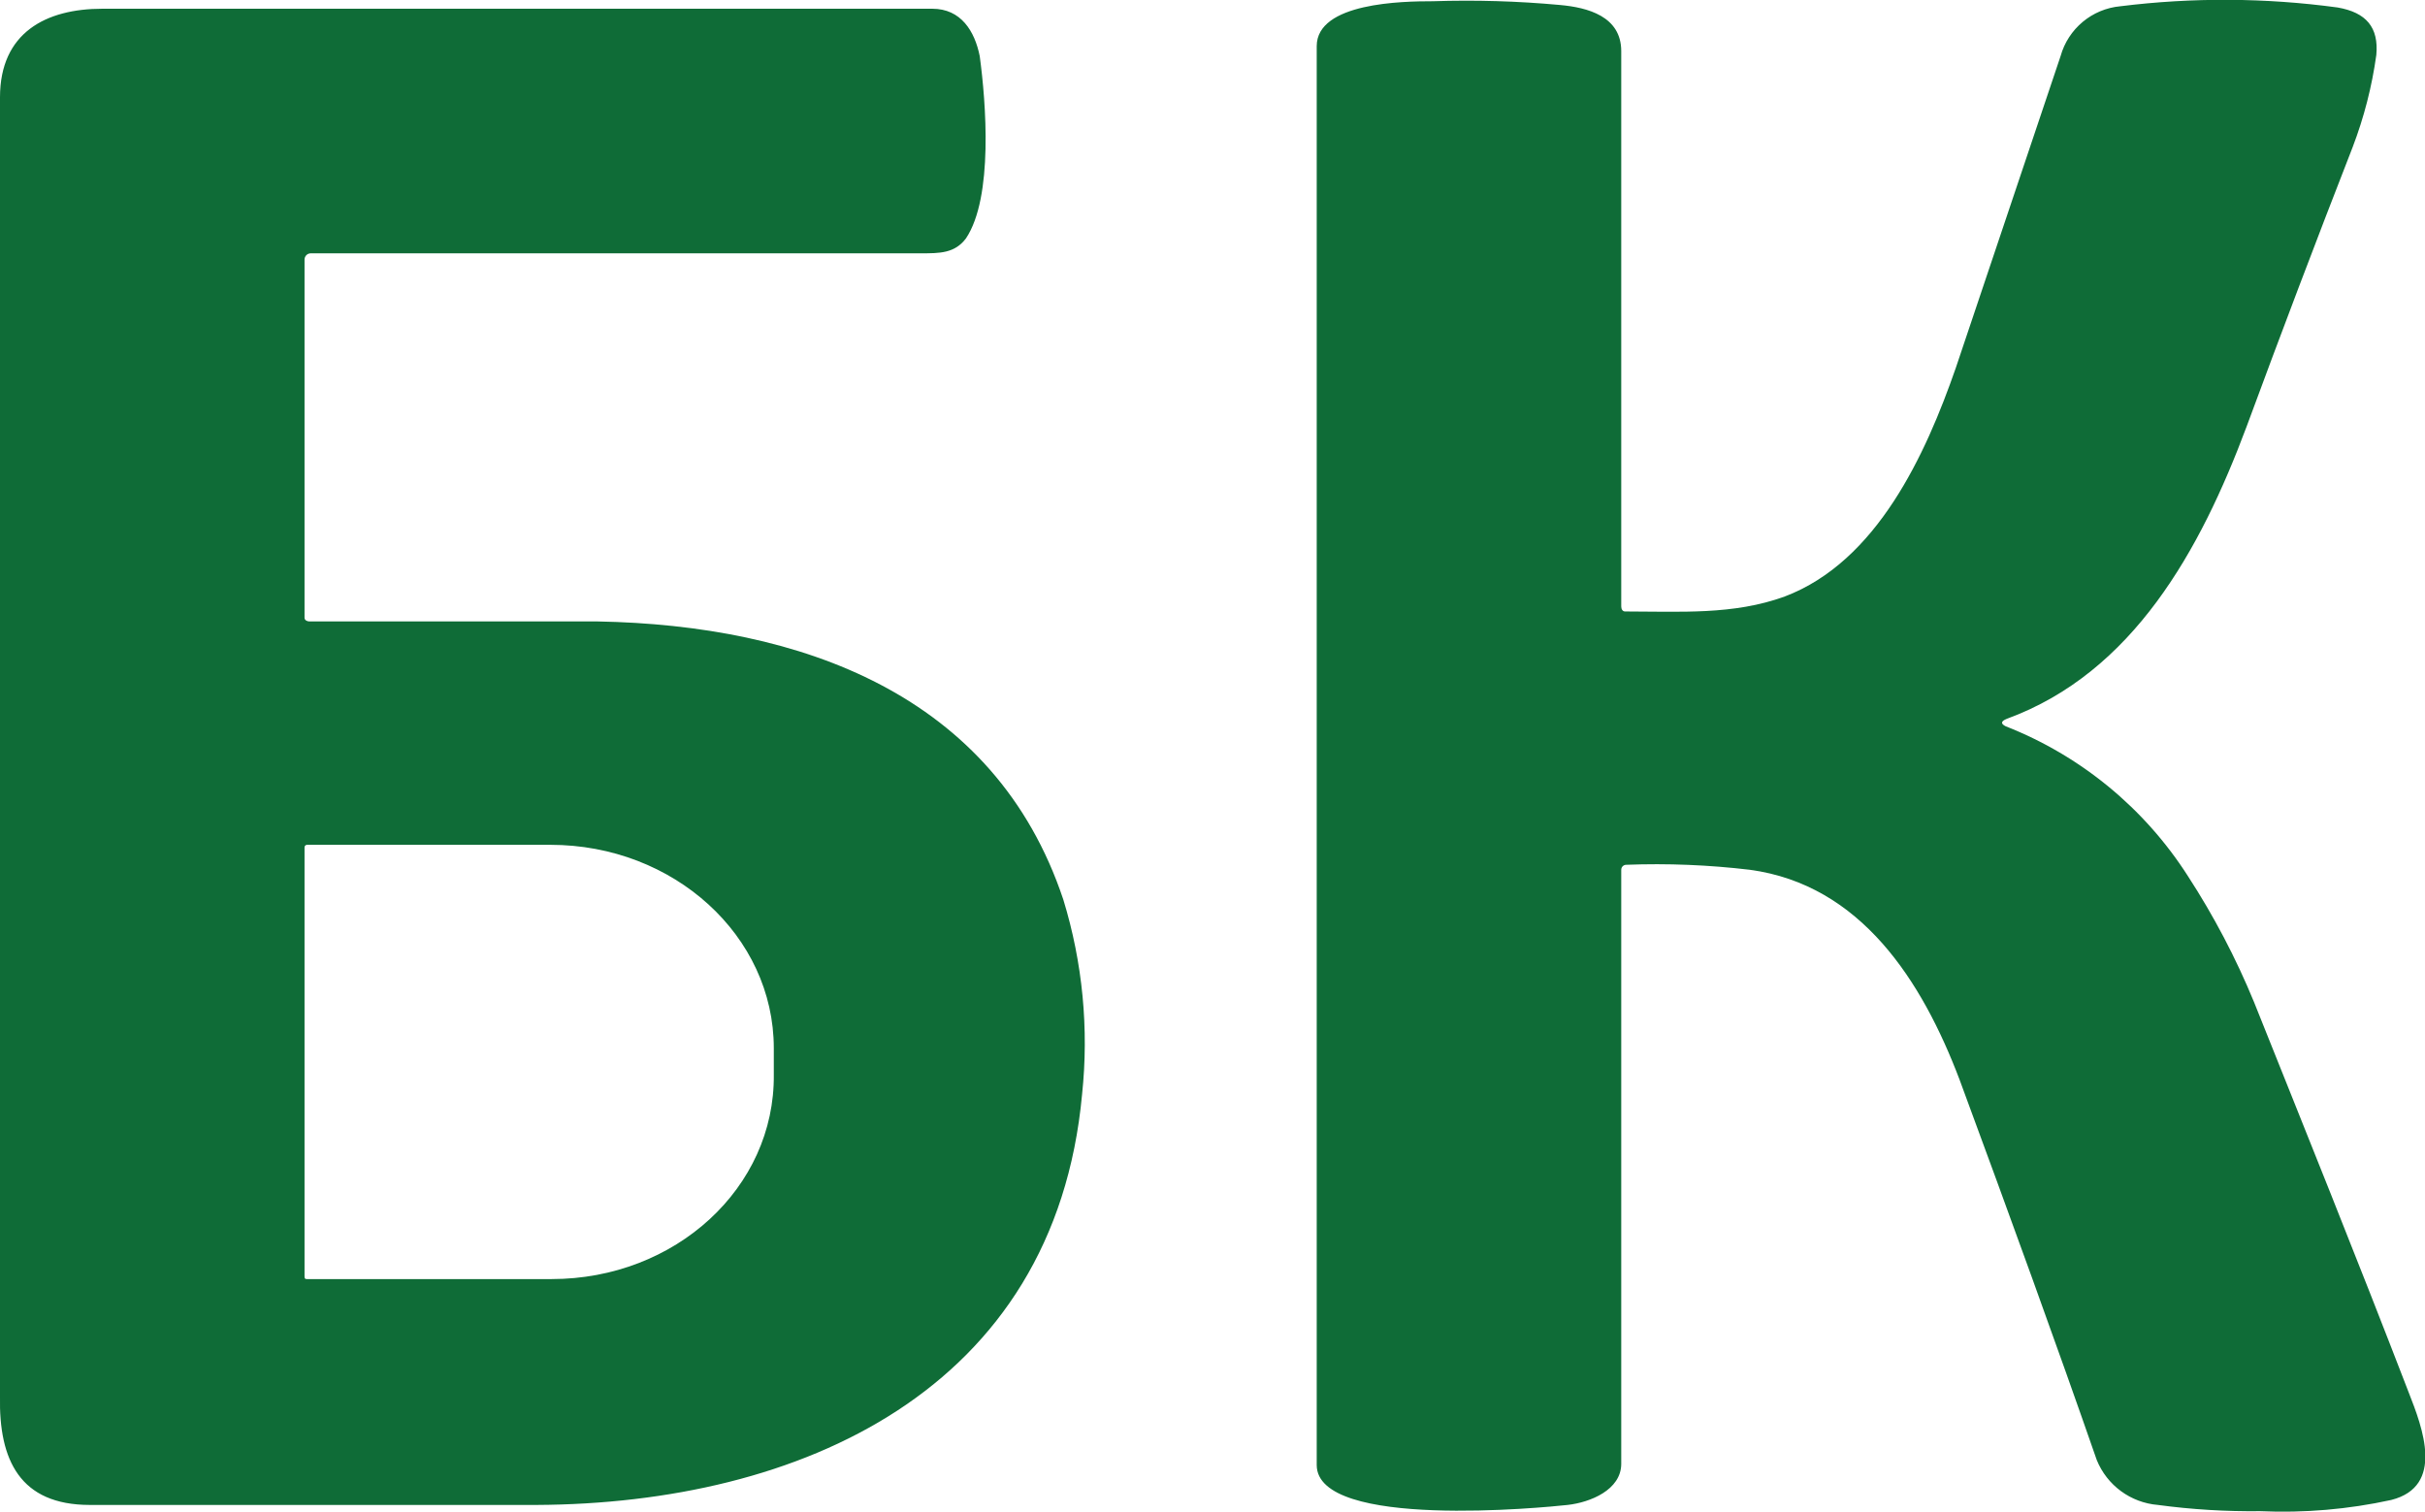
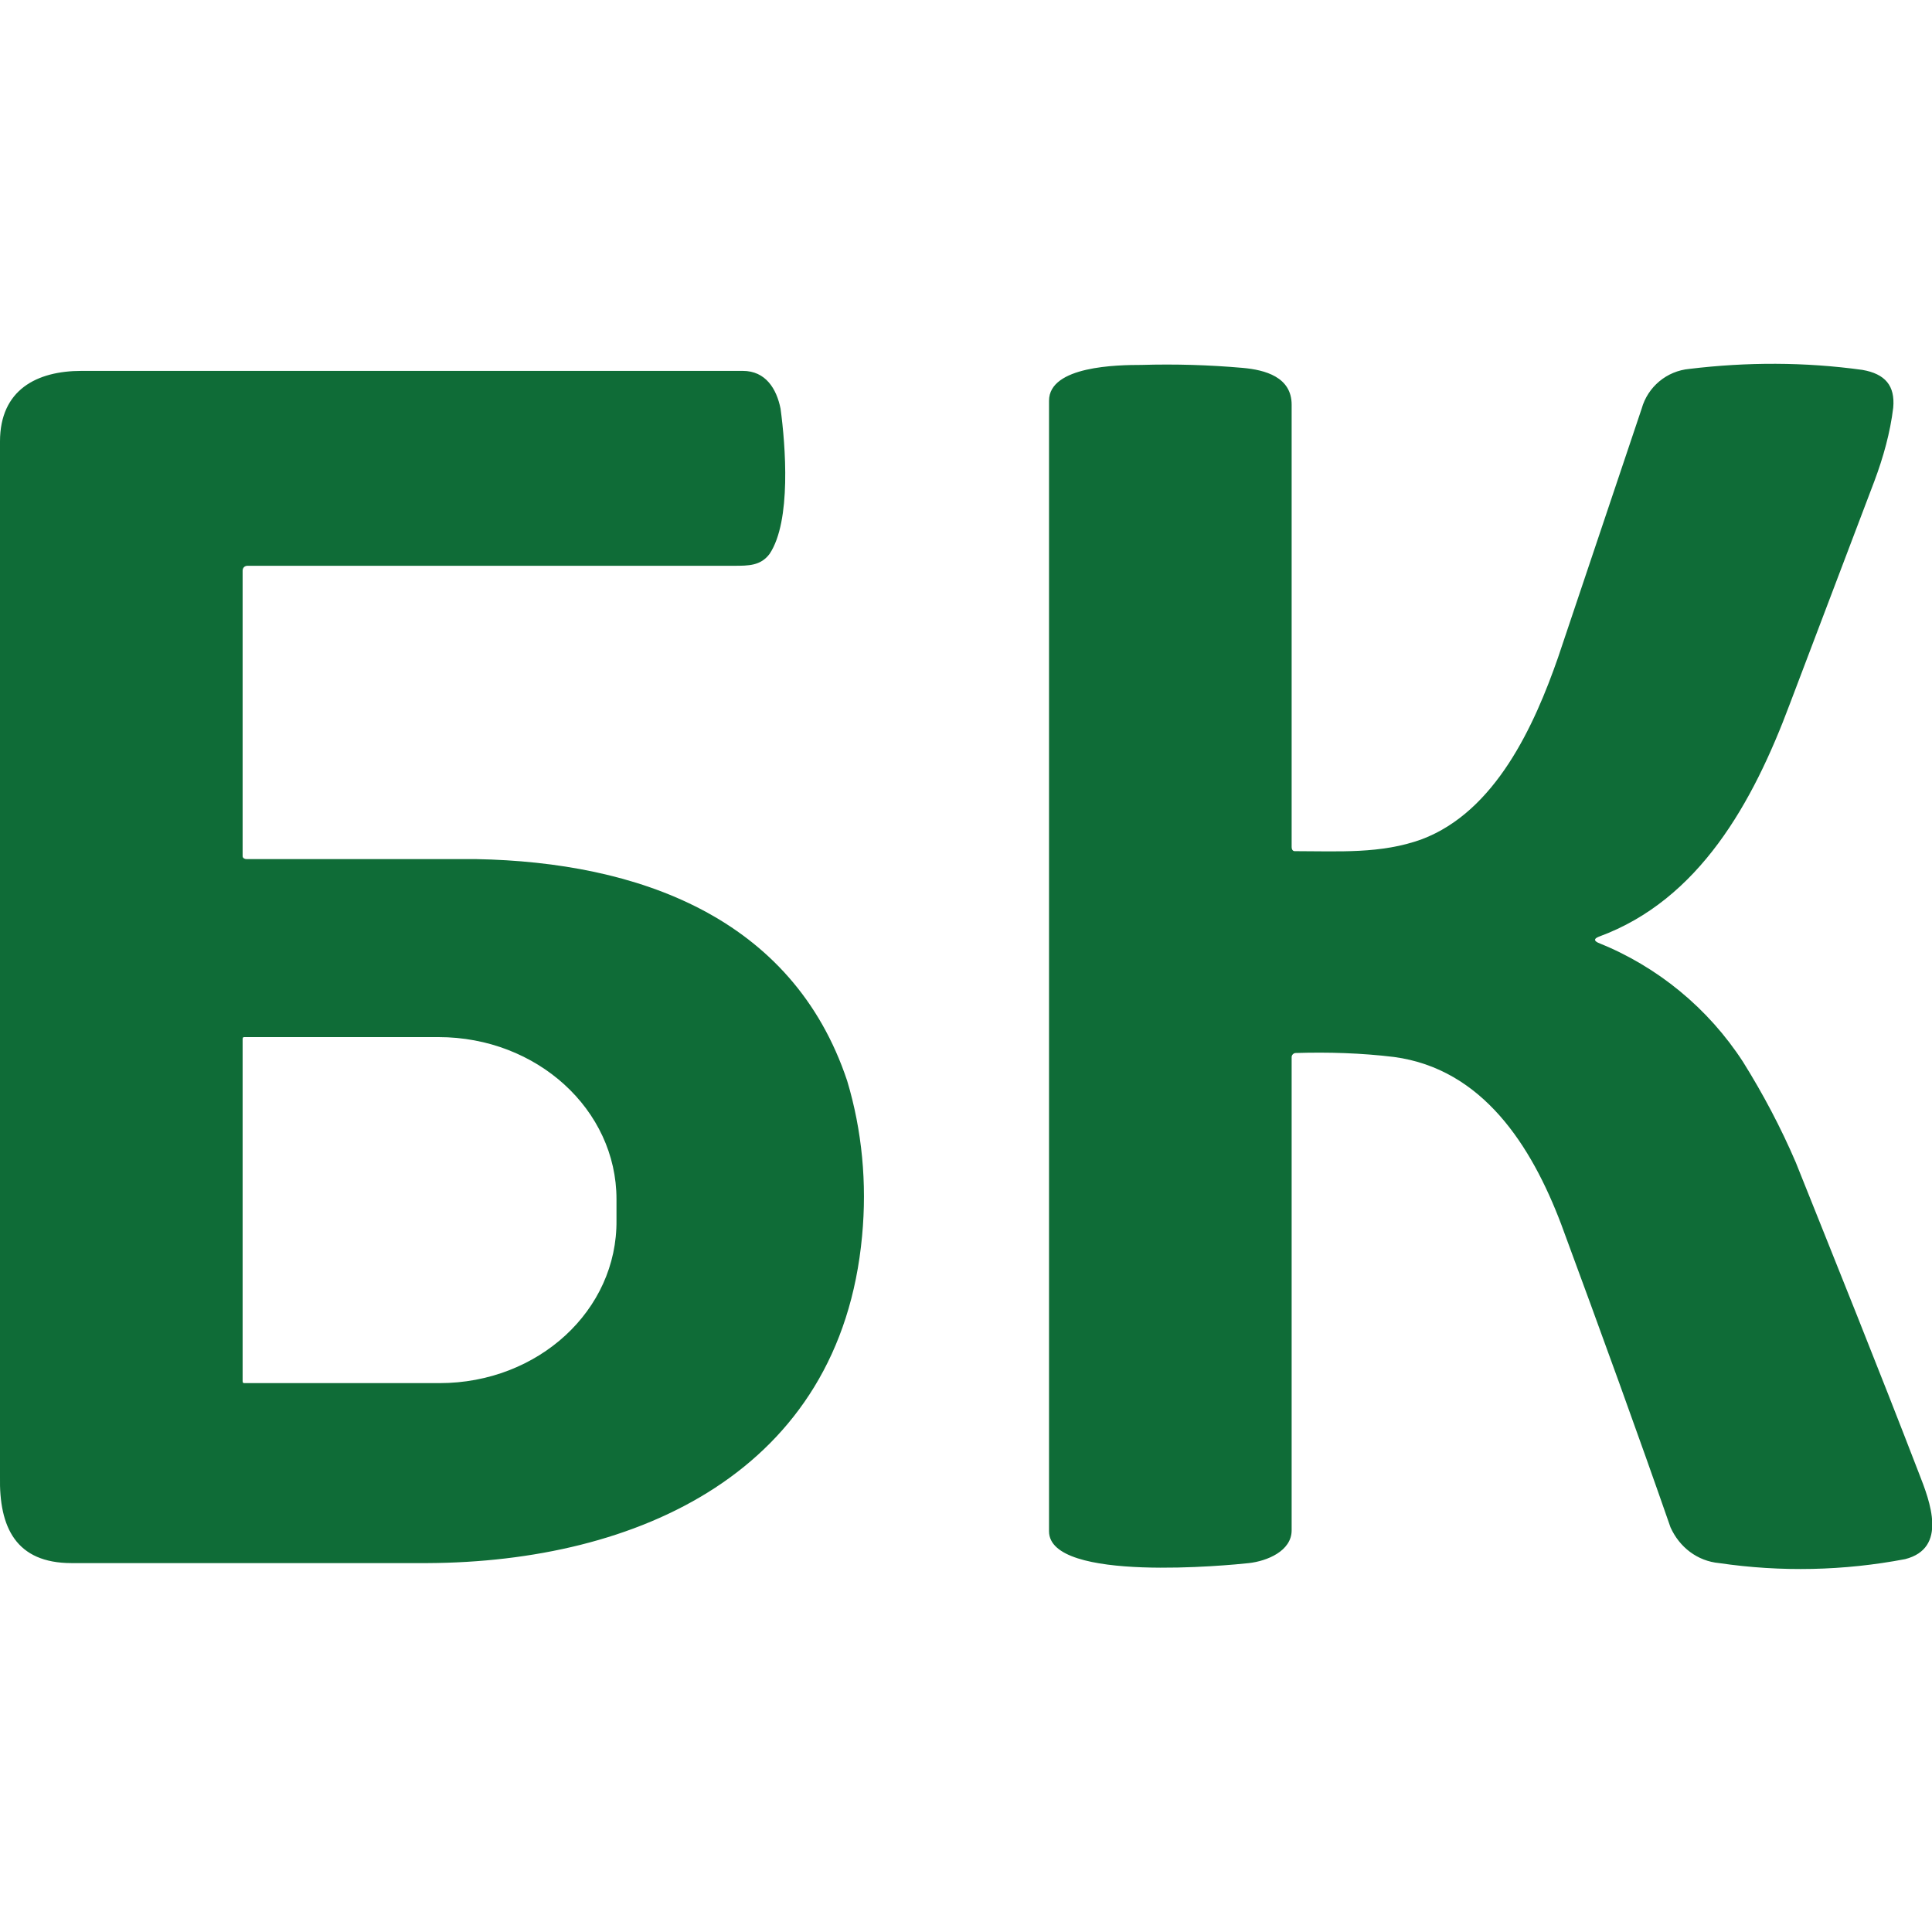
- <svg xmlns="http://www.w3.org/2000/svg" viewBox="0 0 194.3 121.1">
-   <path fill="#0f6c37" d="M160.7 58.2a30.6 30.6 0 0 1 14.6 12 61.3 61.3 0 0 1 5.3 10.1c4 10 8.2 20.4 12.4 31.3 1.1 2.8 2.9 7.5-1.4 8.6a40.7 40.7 0 0 1-10.5.9 56.4 56.4 0 0 1-8.2-.5 5.8 5.8 0 0 1-4.9-3.6c-3.2-9.2-6.9-19.4-11-30.5-3-7.9-7.9-15.6-16.8-16.8a63.5 63.5 0 0 0-9.9-.4.4.4 0 0 0-.4.4v47.6c0 2.1-2.5 3.1-4.3 3.3s-20.1 2-20.1-3.2V3.7c0-3.5 6.9-3.6 9.3-3.6a81.8 81.8 0 0 1 10.2.3c2.2.2 4.9.9 4.9 3.7v44.5c0 .2.1.4.3.4 4.4 0 8.7.3 12.8-1.2 7.4-2.8 11.3-11.4 13.7-18.3l8.4-25a5.5 5.5 0 0 1 4.8-4 67.5 67.5 0 0 1 17.4.1c2.3.4 3.3 1.6 3.1 3.8a33.6 33.6 0 0 1-1.9 7.4 1290 1290 0 0 0-8.5 22.4c-3.7 9.9-9.1 19.7-19.2 23.4-.5.2-.5.4-.1.6ZM24.4 20.7v28.8c0 .2.2.3.4.3h23.1c16.2.3 31.8 5.8 37.3 22.3a39.2 39.2 0 0 1 1.5 15.6C84.5 111.5 64 120.5 43 120.6H7.2c-5.6 0-7.3-3.6-7.2-8.7V7.8C0 2.6 3.7.7 8.2.7h66.5c2.3 0 3.4 1.8 3.8 3.8.5 3.7 1.1 11.3-1.1 14.6-.9 1.2-2.1 1.2-3.6 1.2H24.9a.5.5 0 0 0-.5.5m0 47.2v34.3c0 .2.1.2.2.2h19.6c9.9 0 17.9-7.3 17.8-16.4V84c0-9-8-16.3-17.9-16.3H24.6a.2.2 0 0 0-.2.2Z" />
+ <svg xmlns="http://www.w3.org/2000/svg" viewBox="0 0 194.3 194.3">
+   <path fill="#0f6c37" d="M160.7 94.8c6 2.4 11.1 6.6 14.6 12 2 3.2 3.8 6.6 5.3 10.1 4 10 8.2 20.4 12.4 31.3 1.1 2.8 2.9 7.5-1.4 8.6a56.2 56.2 0 0 1-18.7.4c-2.2-.2-4-1.6-4.9-3.6-3.2-9.2-6.9-19.4-11-30.5-3-7.9-7.9-15.6-16.8-16.8-3.3-.4-6.6-.5-9.9-.4-.2 0-.4.2-.4.4v47.6c0 2.1-2.5 3.1-4.3 3.3s-20.1 2-20.1-3.2V40.3c0-3.5 6.9-3.6 9.3-3.6 3.4-.1 6.8 0 10.2.3 2.2.2 4.9.9 4.9 3.7v44.5c0 .2.1.4.3.4 4.4 0 8.7.3 12.8-1.2 7.4-2.8 11.3-11.4 13.7-18.3l8.4-25a5.5 5.5 0 0 1 4.8-4c5.8-.7 11.6-.7 17.4.1 2.3.4 3.3 1.6 3.1 3.8-.3 2.5-1 5-1.9 7.4L180 70.8c-3.7 9.9-9.1 19.7-19.2 23.4-.5.2-.5.4-.1.6ZM24.4 57.3v28.8c0 .2.2.3.4.3h23.1c16.2.3 31.8 5.8 37.3 22.3 1.5 5 2 10.3 1.5 15.6-2.2 23.8-22.7 32.8-43.7 32.9H7.2c-5.6 0-7.3-3.6-7.2-8.7V44.4c0-5.2 3.7-7.1 8.2-7.1h66.5c2.3 0 3.4 1.8 3.8 3.8.5 3.7 1.1 11.3-1.1 14.6-.9 1.2-2.1 1.2-3.6 1.2H24.9c-.3 0-.5.2-.5.5m0 47.2v34.3c0 .2.1.2.2.2h19.6c9.9 0 17.9-7.3 17.8-16.4v-2.1c0-9-8-16.3-17.9-16.3H24.6c-.1 0-.2 0-.2.2v.1Z" />
</svg>
